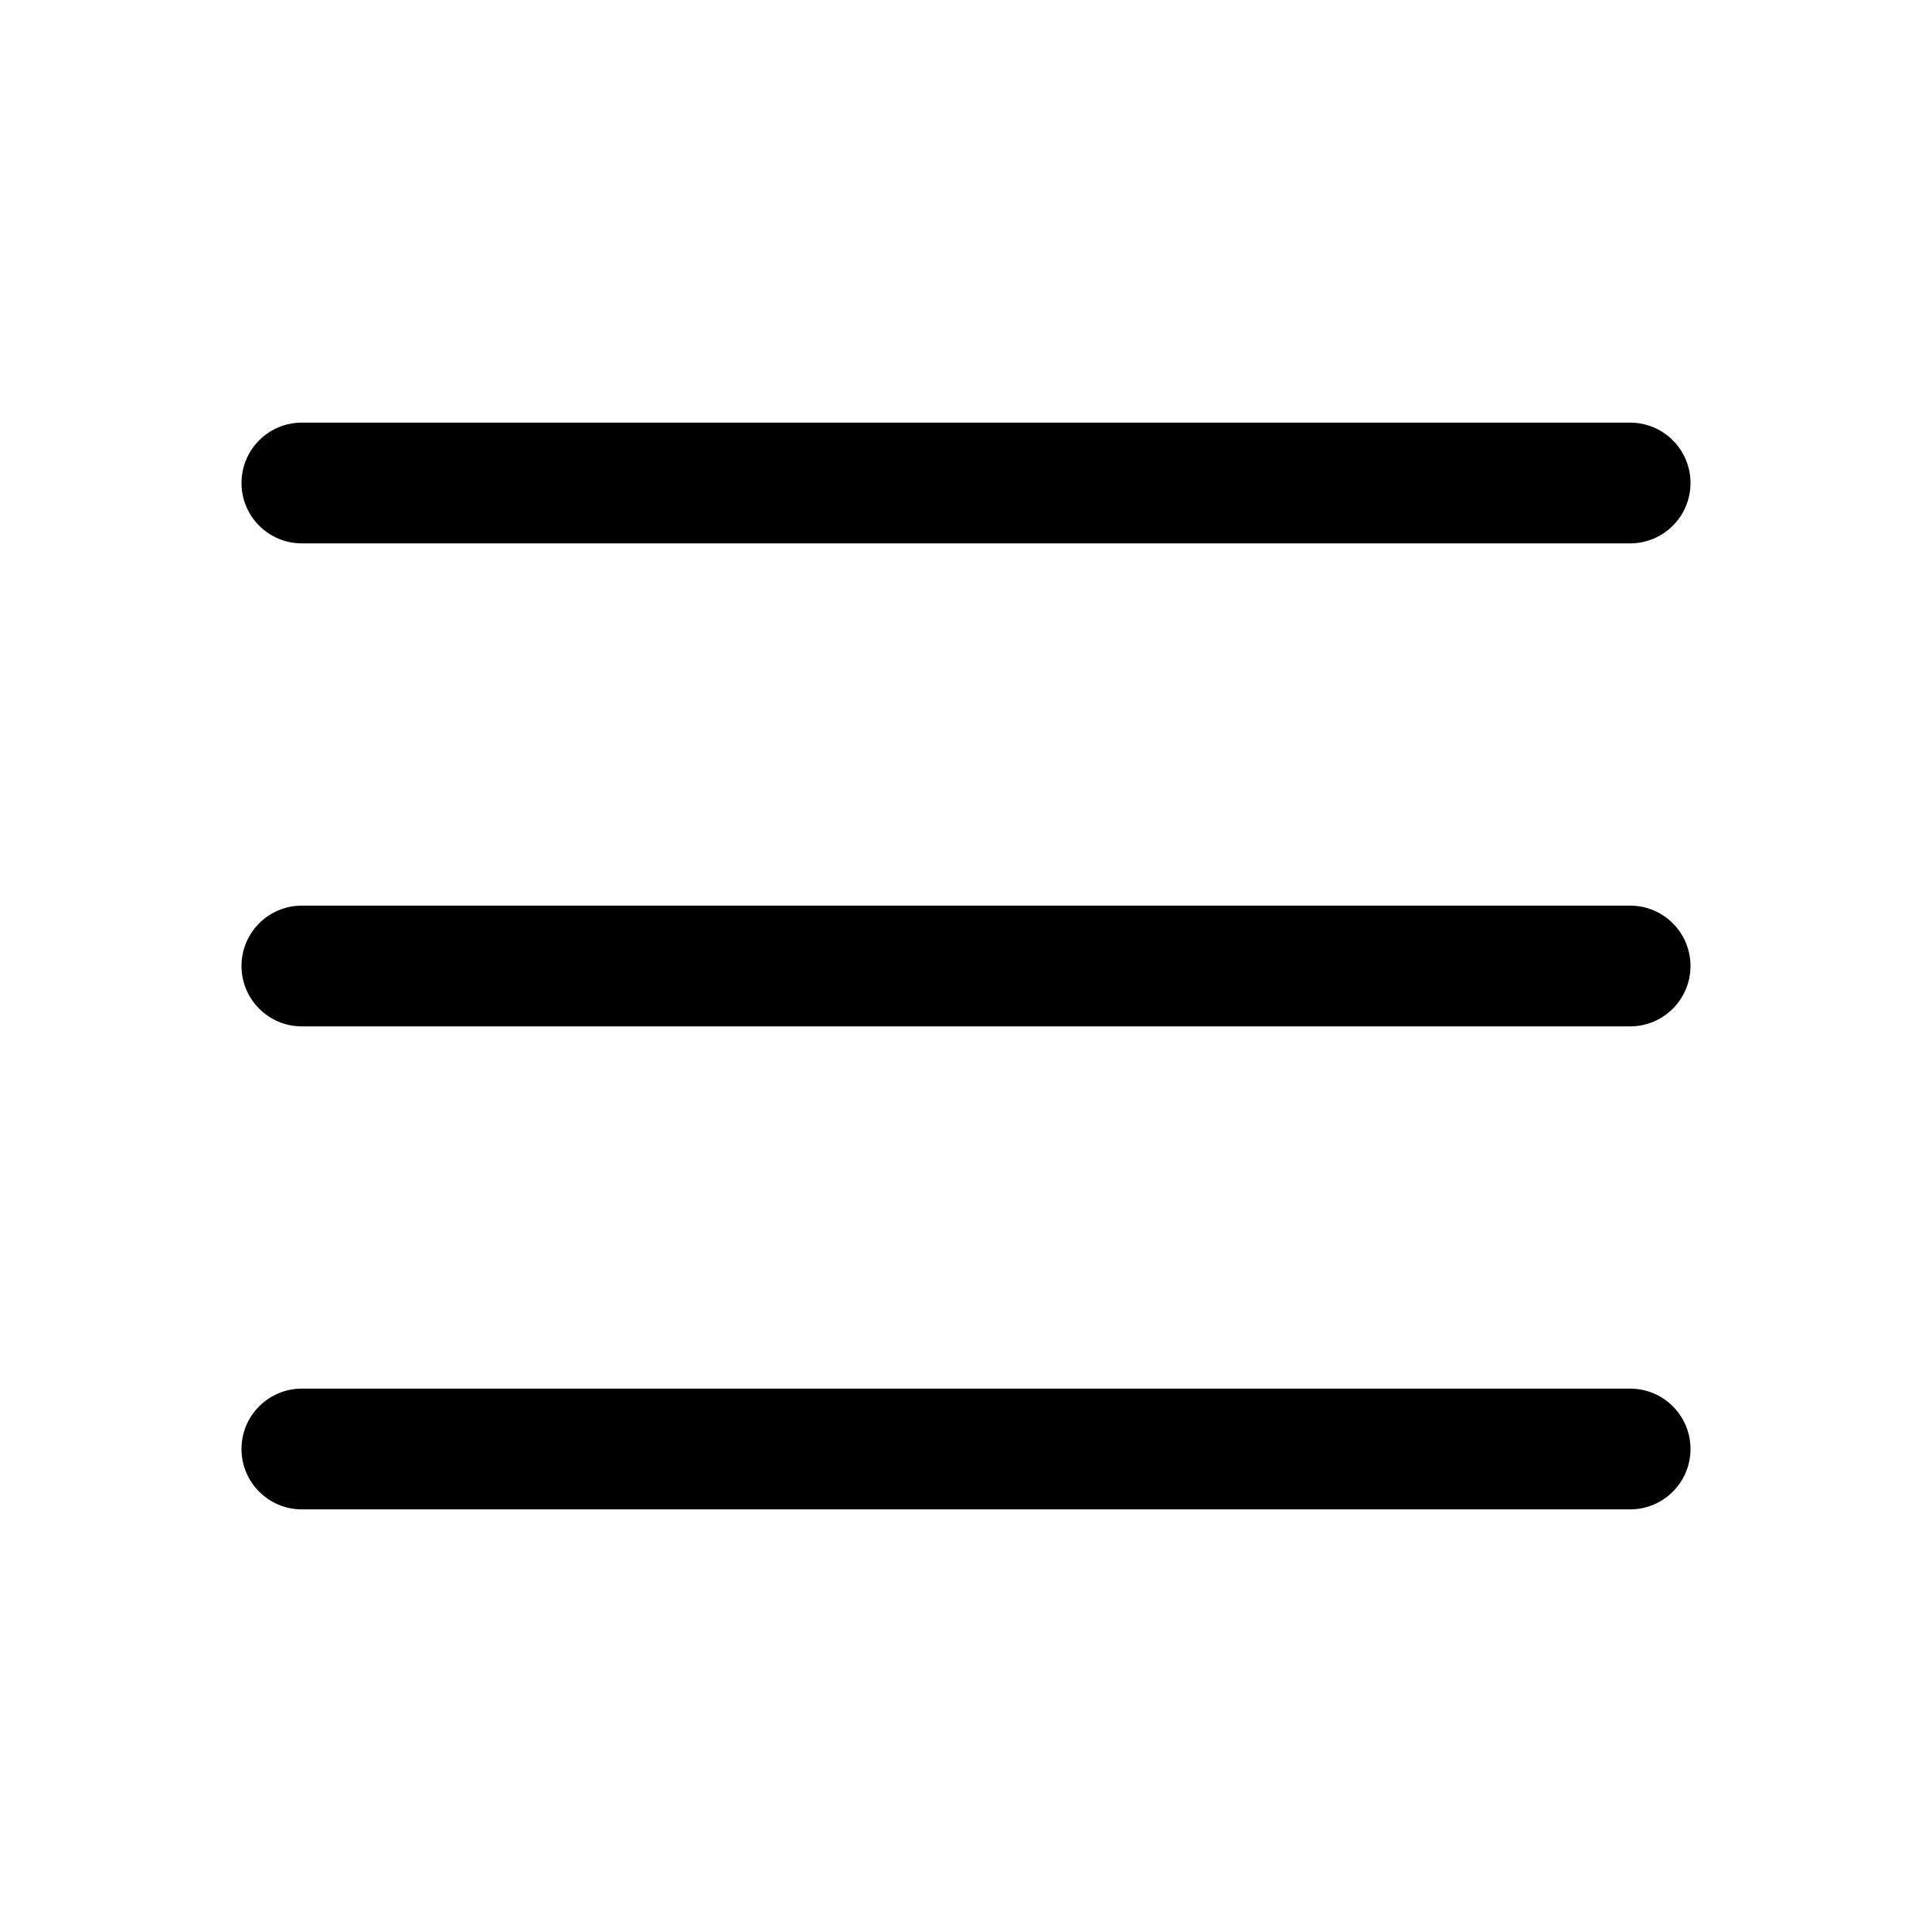
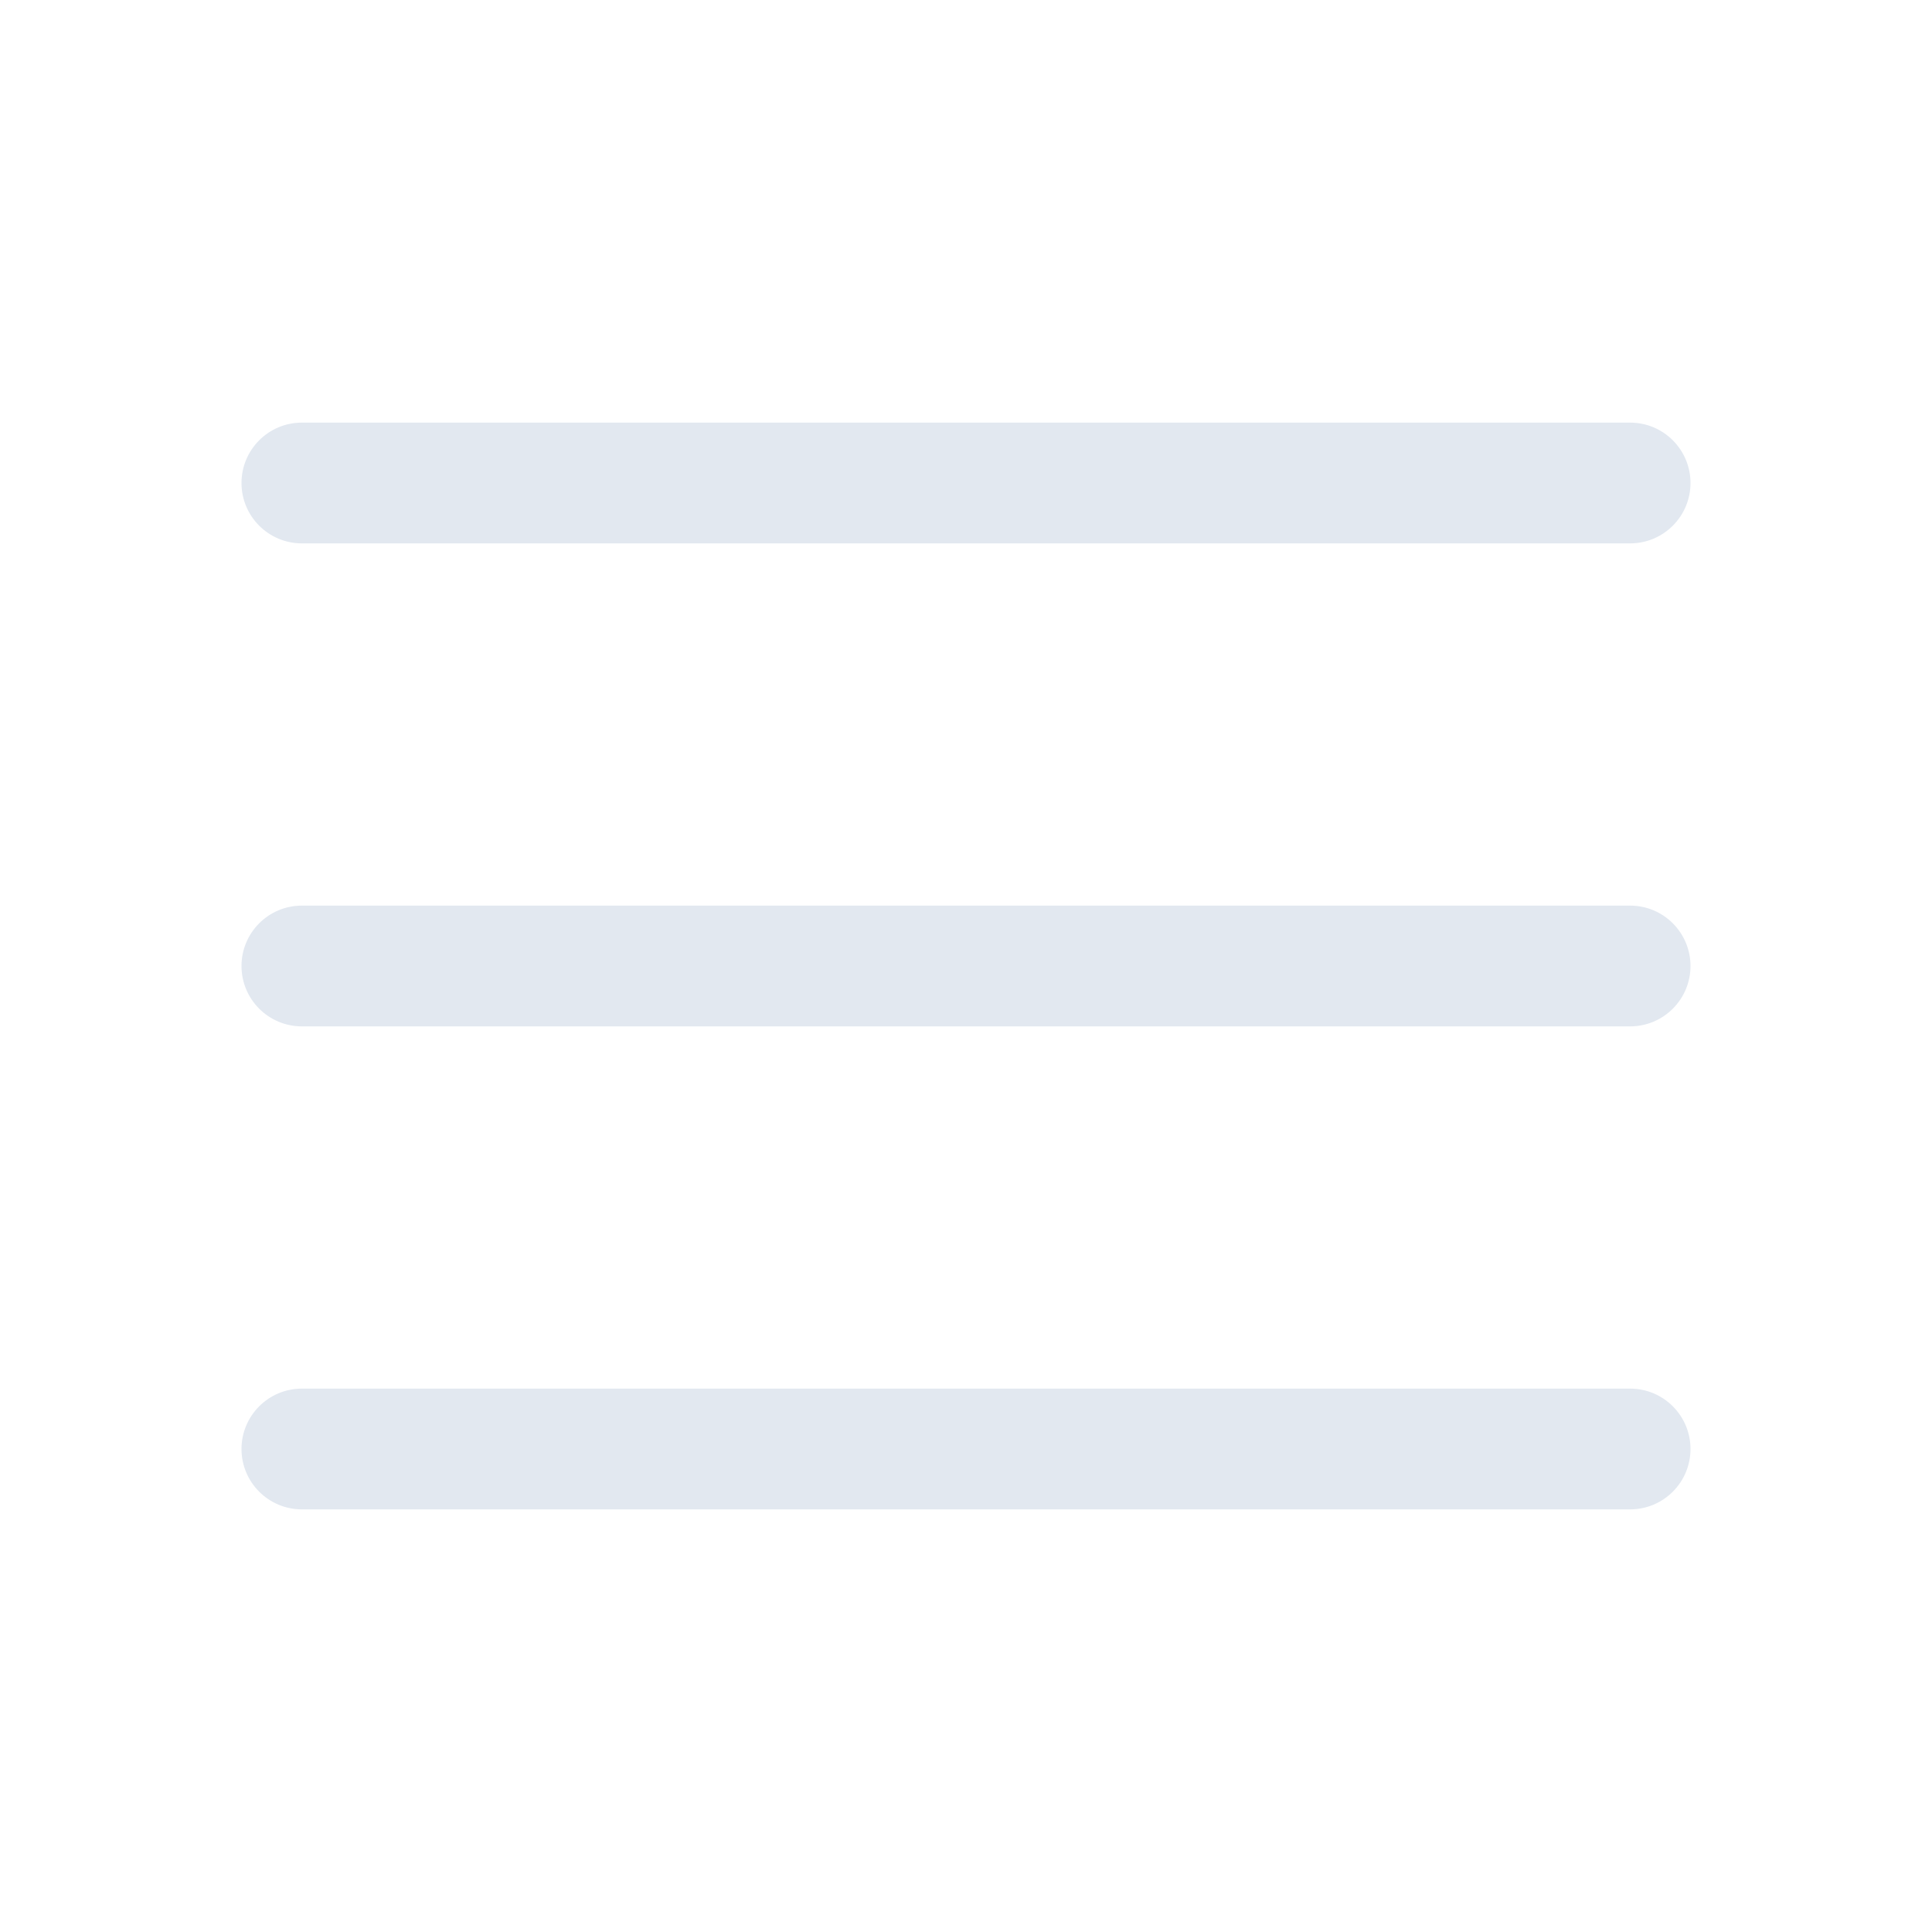
- <svg xmlns="http://www.w3.org/2000/svg" width="32" height="32" fill="#000000" viewBox="0 0 256 256">
+ <svg xmlns="http://www.w3.org/2000/svg" width="32" height="32" fill="#e2e8f0" viewBox="0 0 256 256">
  <path d="M224,128a8,8,0,0,1-8,8H40a8,8,0,0,1,0-16H216A8,8,0,0,1,224,128ZM40,72H216a8,8,0,0,0,0-16H40a8,8,0,0,0,0,16ZM216,184H40a8,8,0,0,0,0,16H216a8,8,0,0,0,0-16Z" />
</svg>
